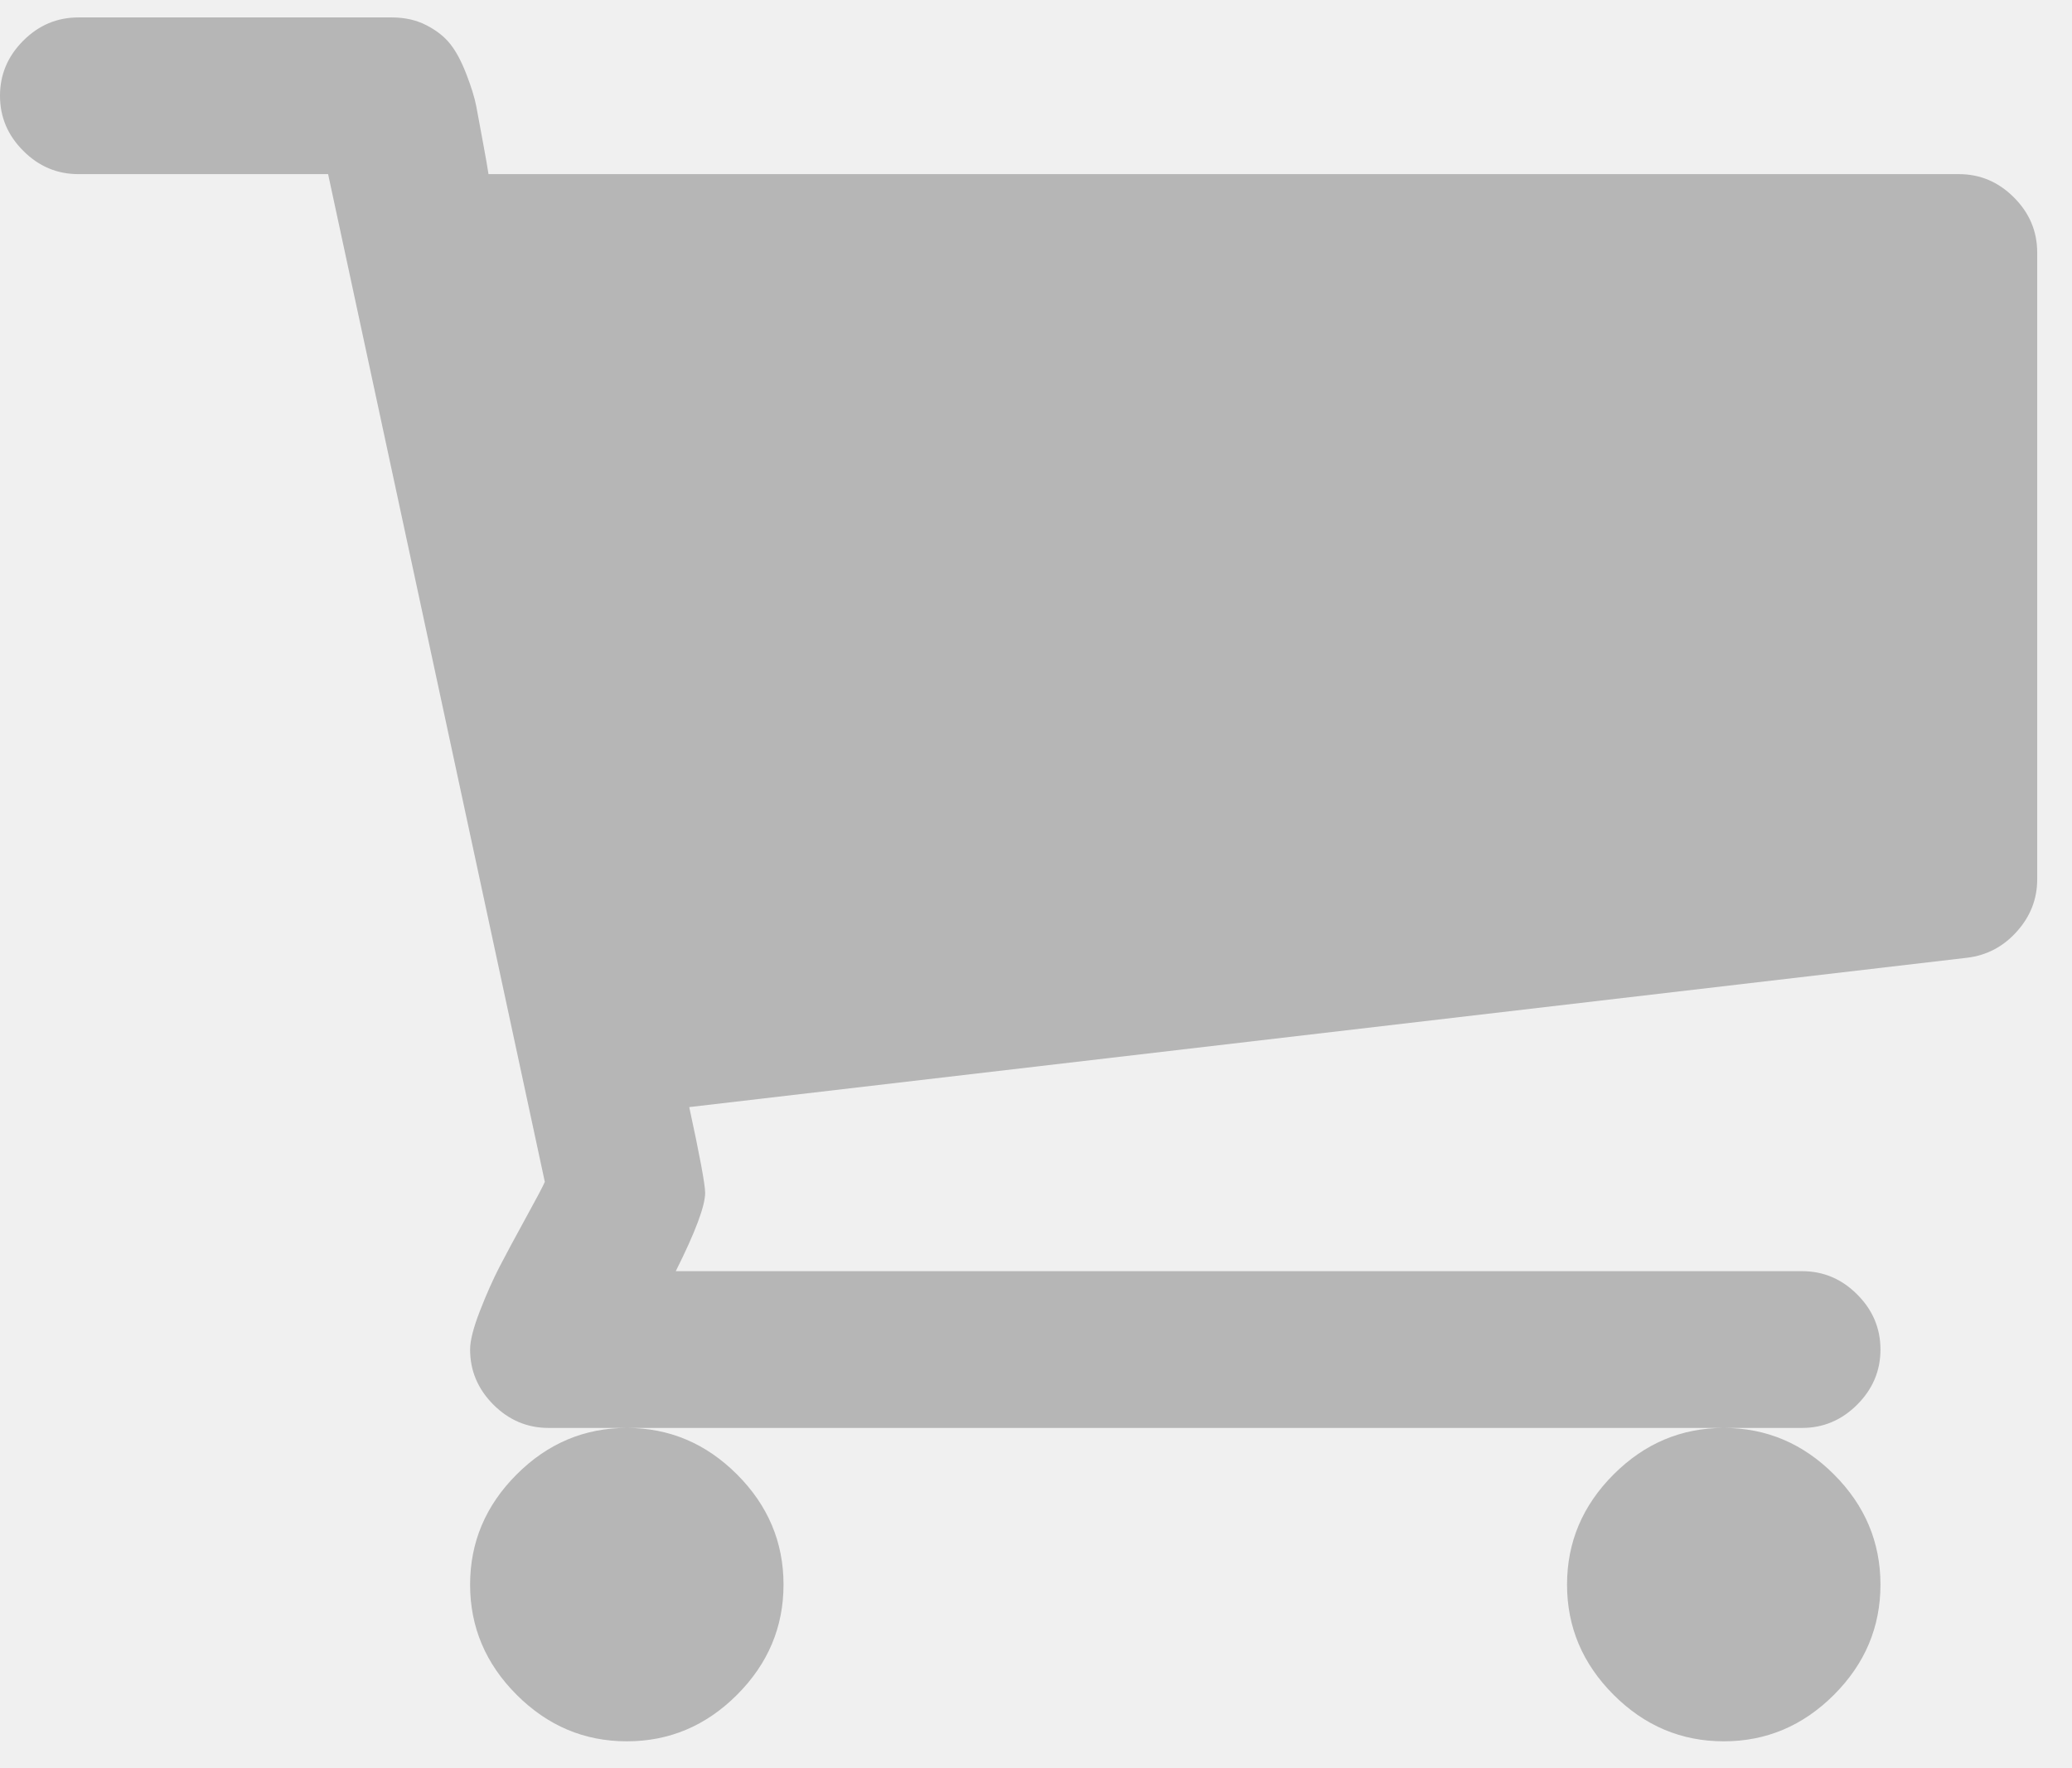
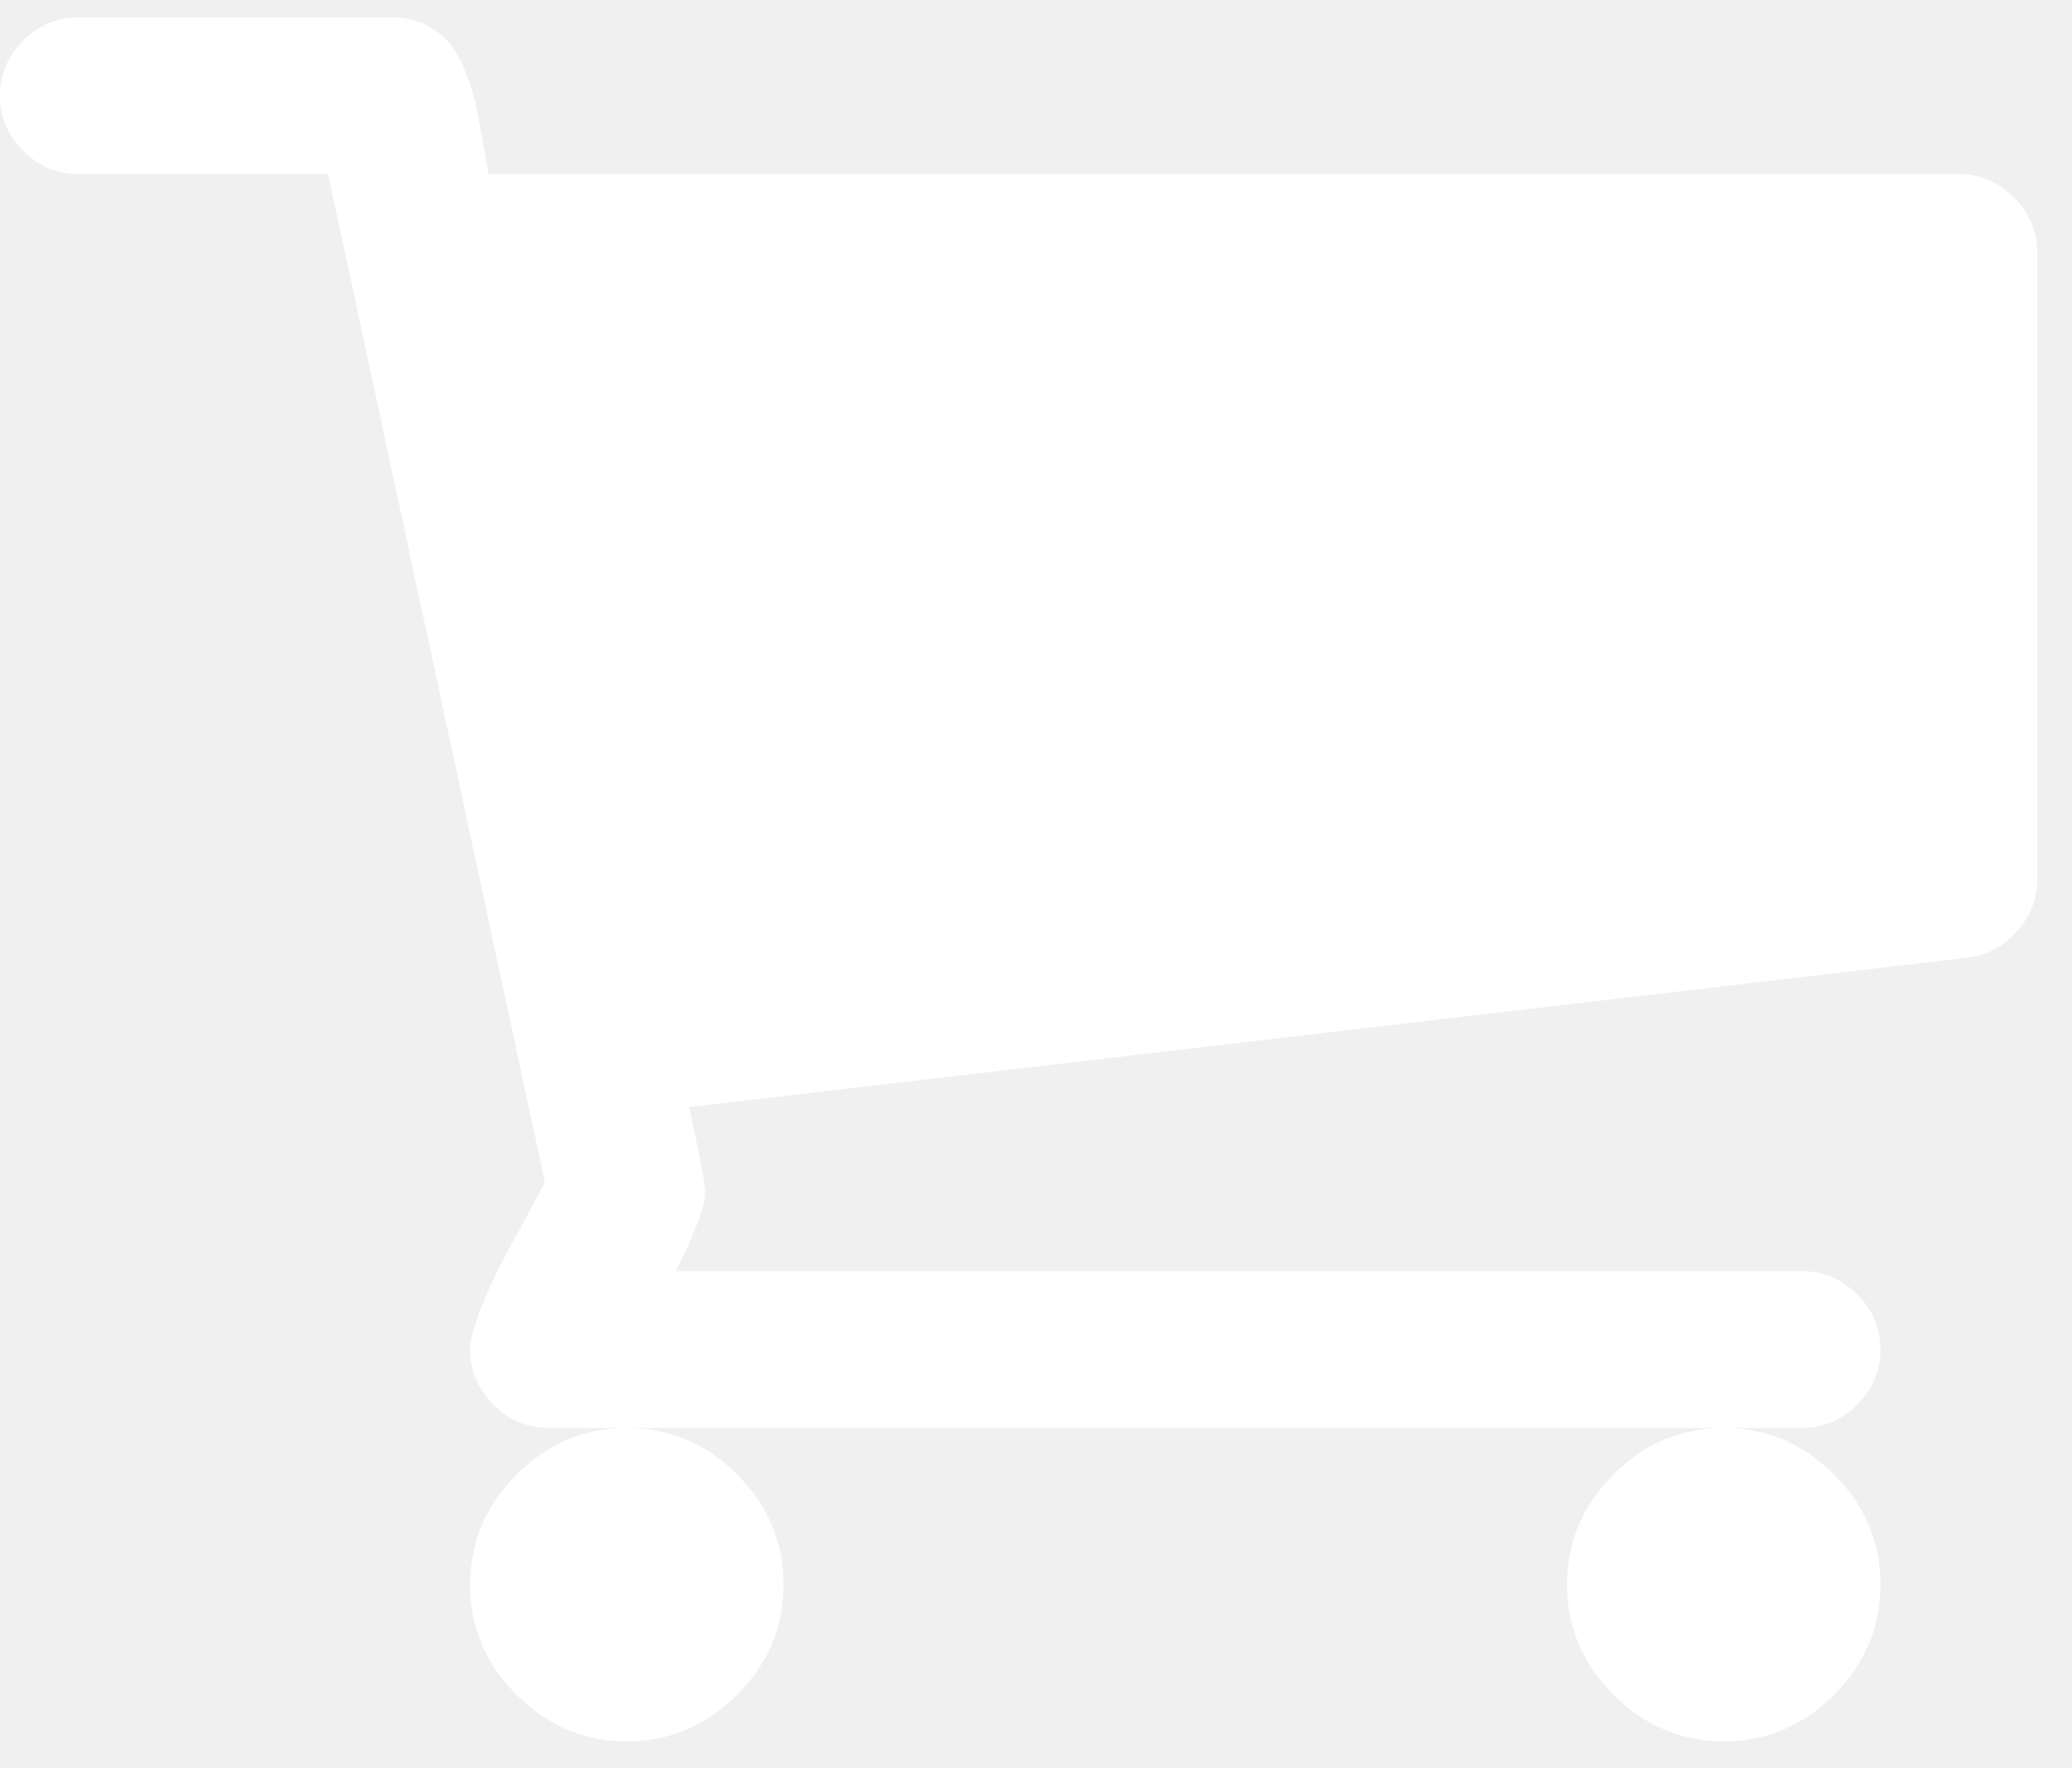
<svg xmlns="http://www.w3.org/2000/svg" width="34px" height="29px" viewBox="0 0 34 29" version="1.1">
  <defs />
  <g id="Welcome" stroke="none" stroke-width="1" fill="none" fill-rule="evenodd">
-     <g id="Desktop-Copy" transform="translate(-1386, -1039)" fill="#B6B6B6">
+     <g id="Desktop-Copy" transform="translate(-1386, -1039)" fill="#FFFFFF">
      <path d="M1398.857,1065 C1398.857,1065.696 1398.603,1066.299 1398.094,1066.808 C1397.585,1067.317 1396.982,1067.571 1396.286,1067.571 C1395.589,1067.571 1394.987,1067.317 1394.478,1066.808 C1393.969,1066.299 1393.714,1065.696 1393.714,1065 C1393.714,1064.304 1393.969,1063.701 1394.478,1063.192 C1394.987,1062.683 1395.589,1062.429 1396.286,1062.429 C1396.982,1062.429 1397.585,1062.683 1398.094,1063.192 C1398.603,1063.701 1398.857,1064.304 1398.857,1065 Z M1416.857,1065 C1416.857,1065.696 1416.603,1066.299 1416.094,1066.808 C1415.585,1067.317 1414.982,1067.571 1414.286,1067.571 C1413.589,1067.571 1412.987,1067.317 1412.478,1066.808 C1411.969,1066.299 1411.714,1065.696 1411.714,1065 C1411.714,1064.304 1411.969,1063.701 1412.478,1063.192 C1412.987,1062.683 1413.589,1062.429 1414.286,1062.429 C1414.982,1062.429 1415.585,1062.683 1416.094,1063.192 C1416.603,1063.701 1416.857,1064.304 1416.857,1065 Z M1419.429,1043.143 L1419.429,1053.429 C1419.429,1053.75 1419.318,1054.035 1419.097,1054.282 C1418.876,1054.53 1418.605,1054.674 1418.283,1054.714 L1397.31,1057.165 C1397.484,1057.969 1397.571,1058.438 1397.571,1058.571 C1397.571,1058.786 1397.411,1059.214 1397.089,1059.857 L1415.571,1059.857 C1415.92,1059.857 1416.221,1059.984 1416.475,1060.239 C1416.73,1060.493 1416.857,1060.795 1416.857,1061.143 C1416.857,1061.491 1416.73,1061.792 1416.475,1062.047 C1416.221,1062.301 1415.92,1062.429 1415.571,1062.429 L1395,1062.429 C1394.652,1062.429 1394.35,1062.301 1394.096,1062.047 C1393.842,1061.792 1393.714,1061.491 1393.714,1061.143 C1393.714,1060.996 1393.768,1060.785 1393.875,1060.51 C1393.982,1060.235 1394.089,1059.994 1394.196,1059.787 C1394.304,1059.579 1394.448,1059.311 1394.628,1058.983 C1394.809,1058.655 1394.913,1058.458 1394.94,1058.391 L1391.384,1041.857 L1387.286,1041.857 C1386.938,1041.857 1386.636,1041.73 1386.382,1041.475 C1386.127,1041.221 1386,1040.92 1386,1040.571 C1386,1040.223 1386.127,1039.922 1386.382,1039.667 C1386.636,1039.413 1386.938,1039.286 1387.286,1039.286 L1392.429,1039.286 C1392.643,1039.286 1392.834,1039.329 1393.001,1039.416 C1393.169,1039.503 1393.299,1039.607 1393.393,1039.728 C1393.487,1039.848 1393.574,1040.012 1393.654,1040.22 C1393.734,1040.427 1393.788,1040.602 1393.815,1040.742 C1393.842,1040.883 1393.878,1041.08 1393.925,1041.335 C1393.972,1041.589 1394.002,1041.763 1394.016,1041.857 L1418.143,1041.857 C1418.491,1041.857 1418.792,1041.984 1419.047,1042.239 C1419.301,1042.493 1419.429,1042.795 1419.429,1043.143 Z" id="shopping-cart---FontAwesome" />
    </g>
  </g>
</svg>
